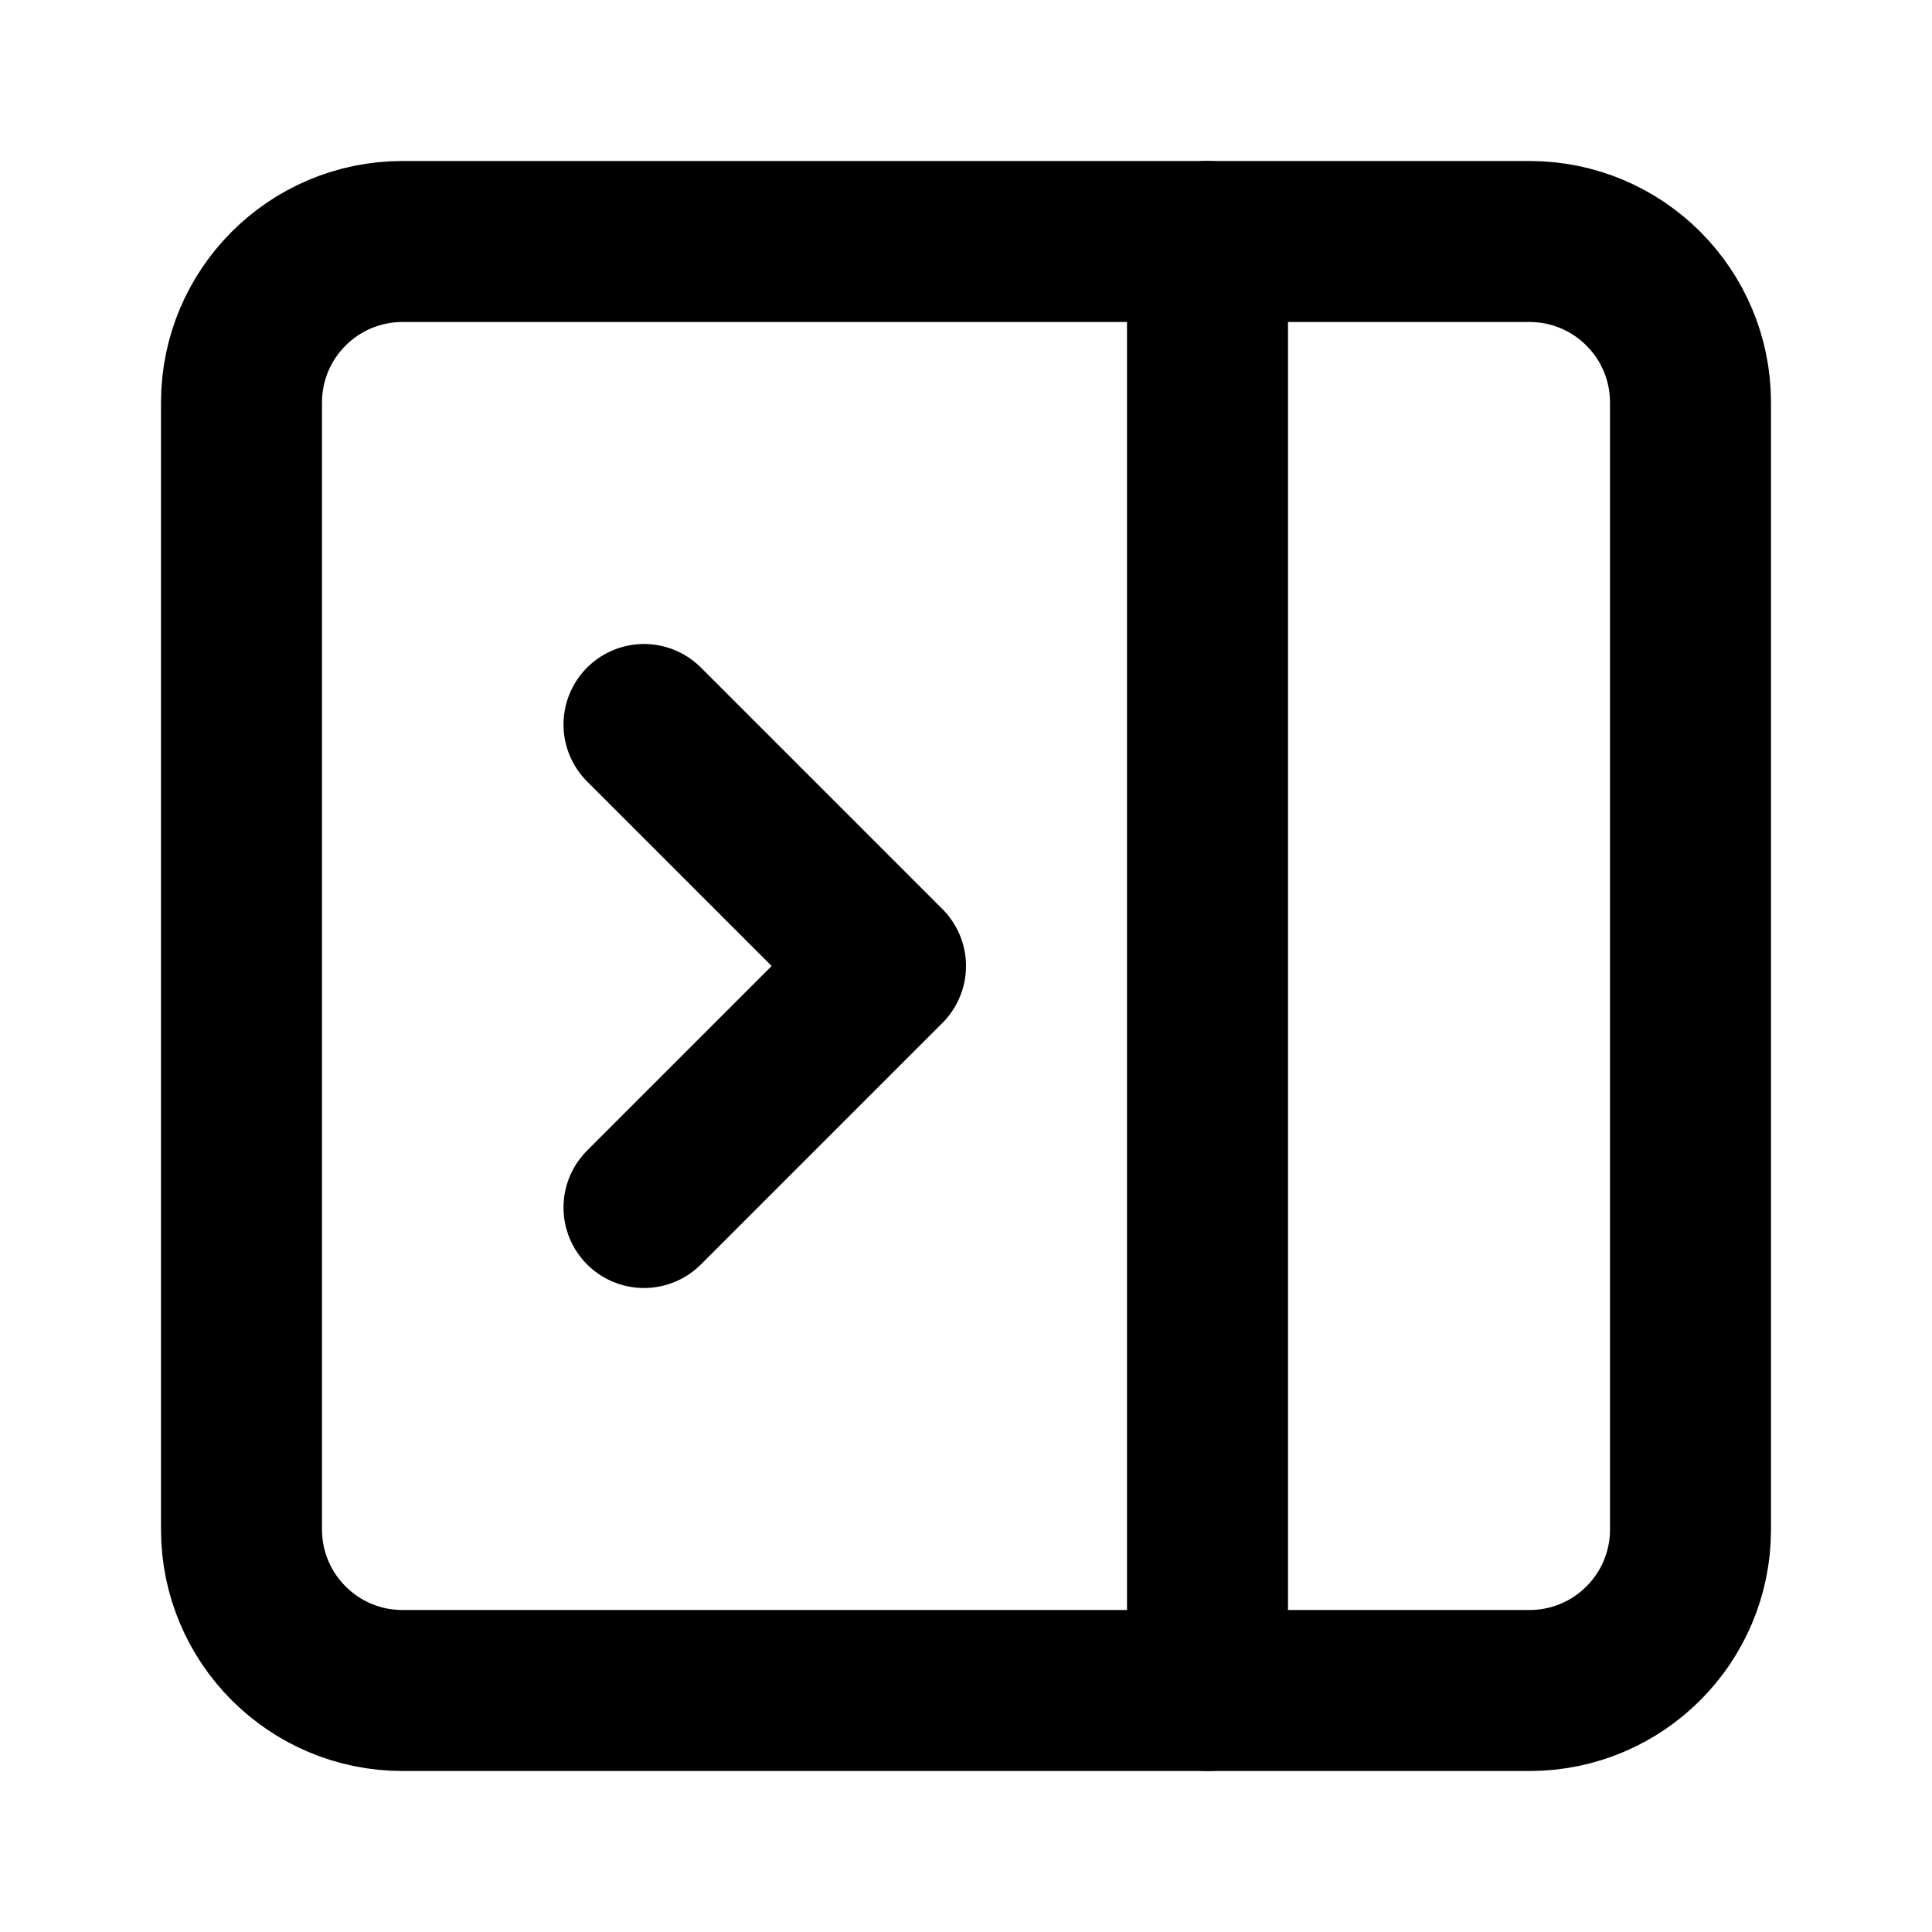
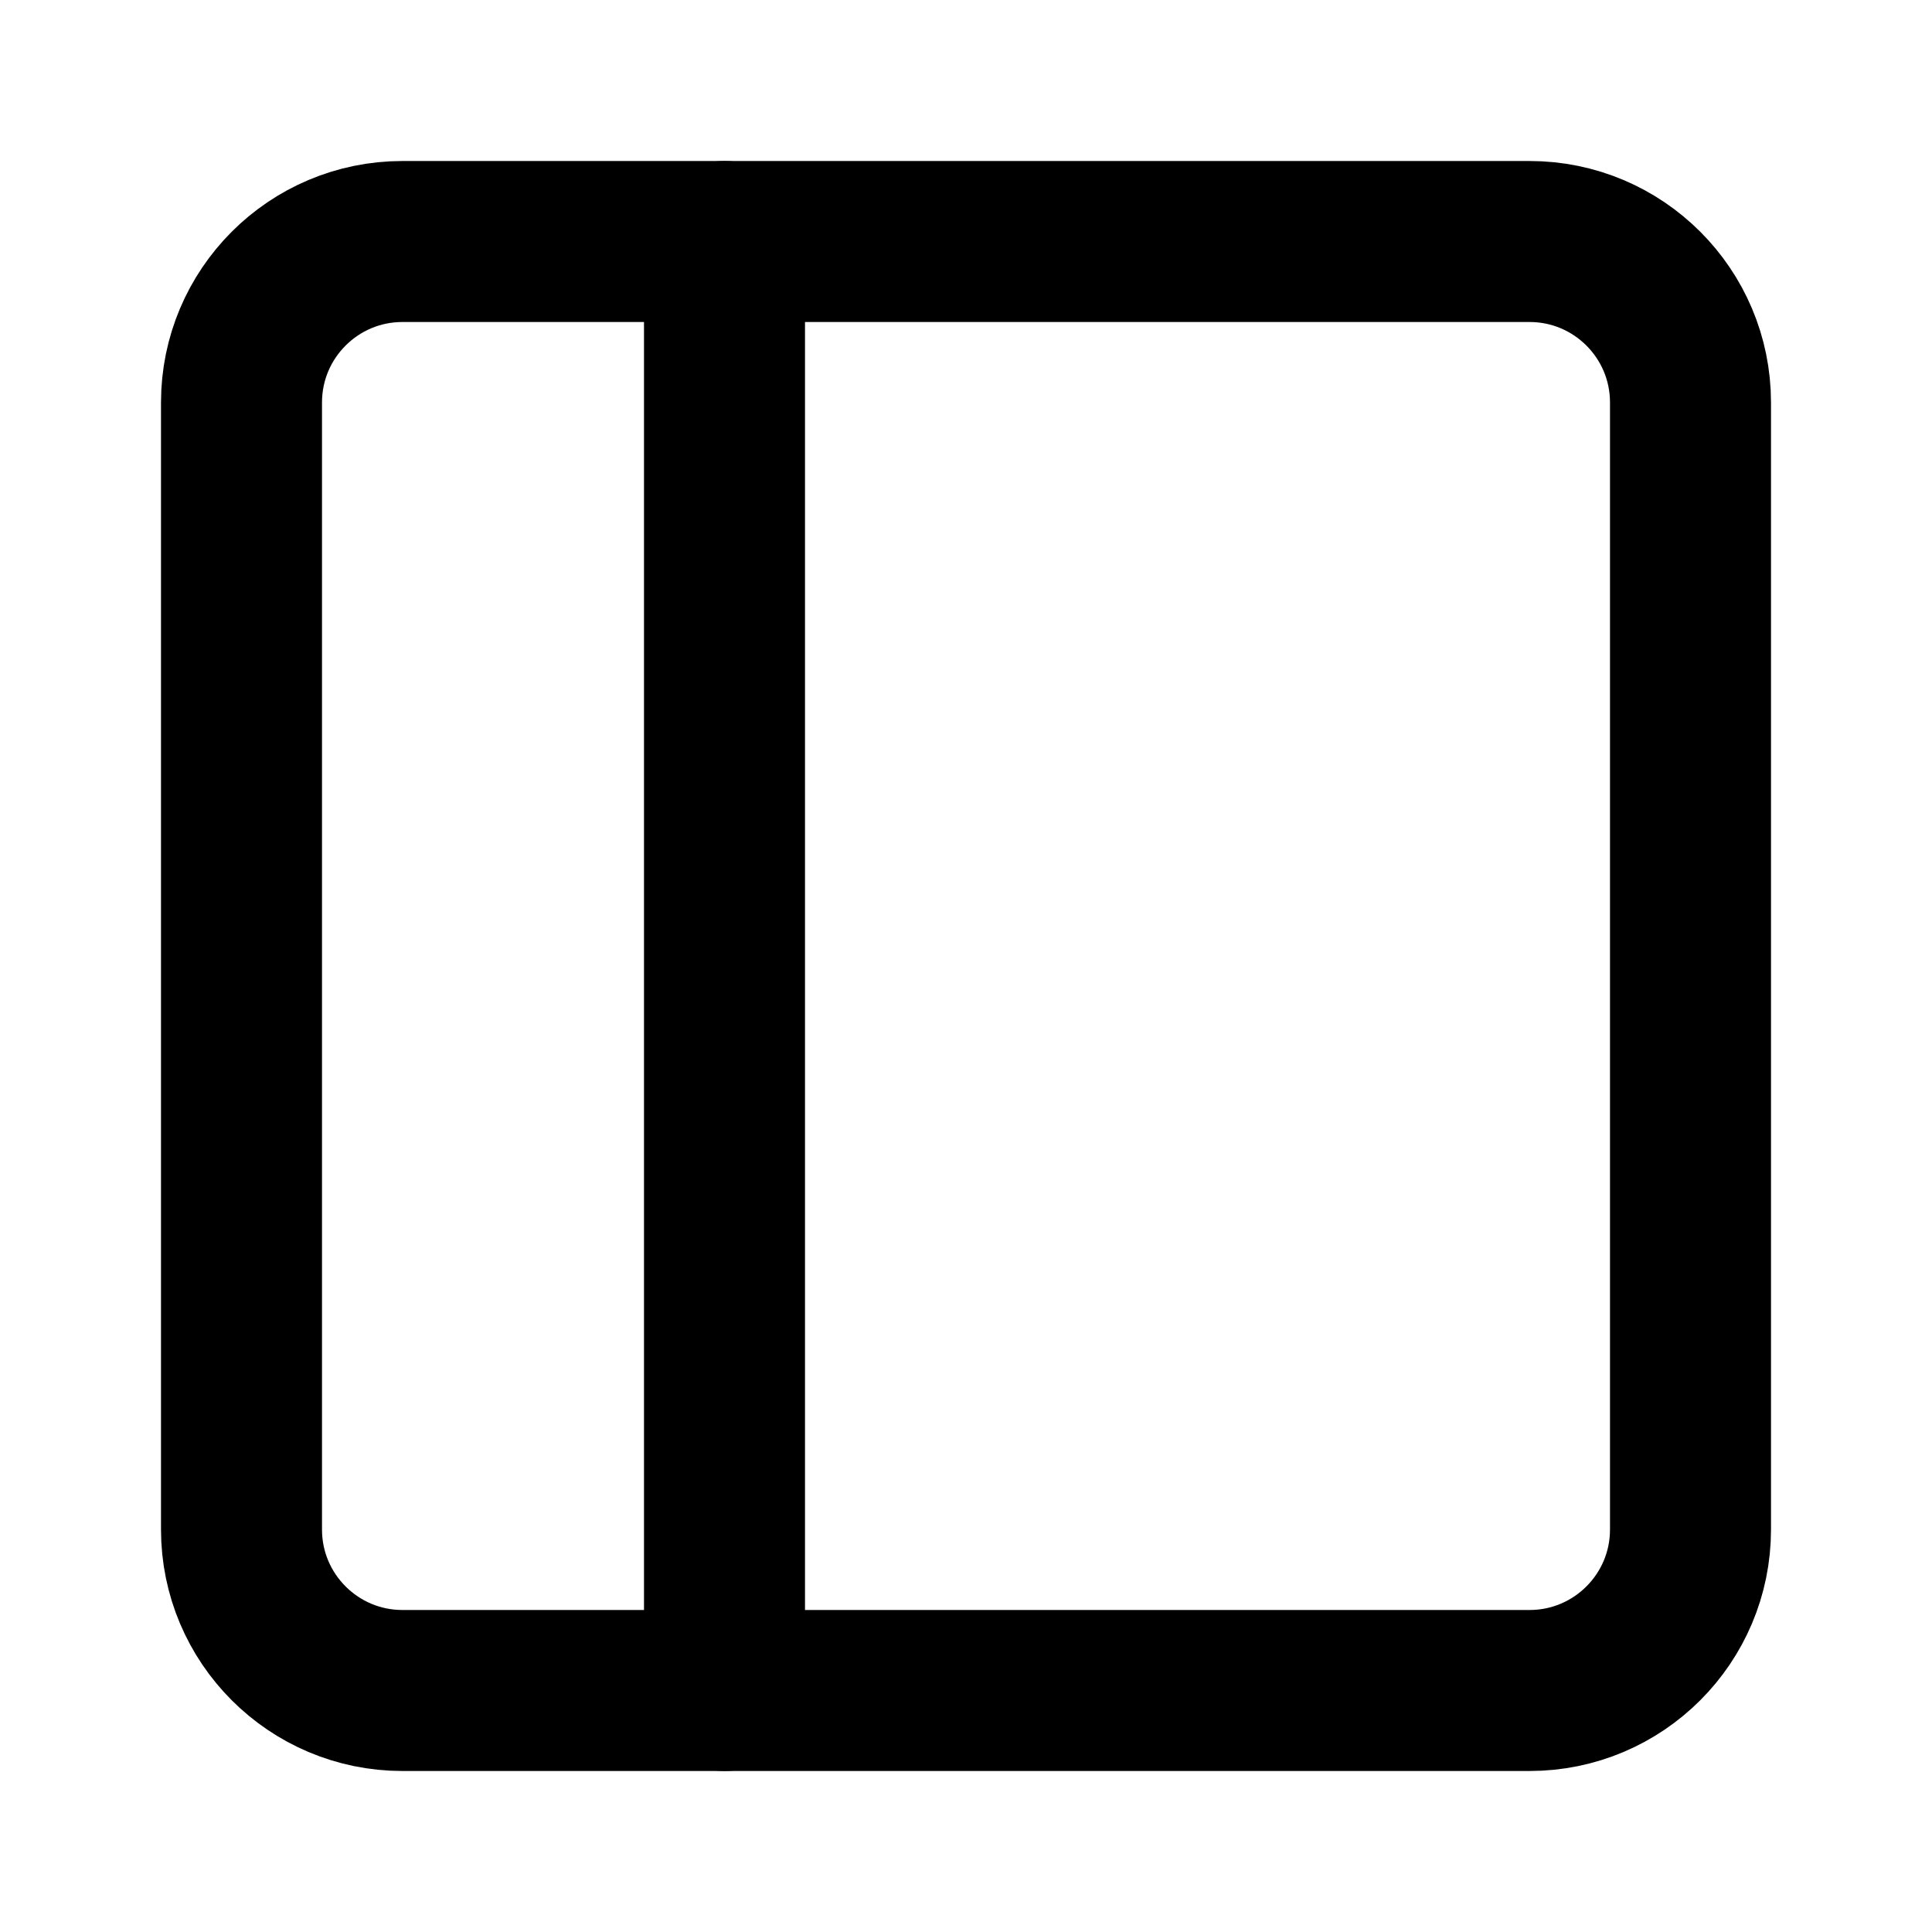
- <svg xmlns="http://www.w3.org/2000/svg" class="lucide lucide-panel-right-close" width="24" height="24" viewBox="0 0 24 24" fill="none" stroke="currentColor" stroke-width="2" stroke-linecap="round" stroke-linejoin="round">
+ <svg xmlns="http://www.w3.org/2000/svg" class="lucide lucide-panel-left" width="24" height="24" viewBox="0 0 24 24" fill="none" stroke="currentColor" stroke-width="2" stroke-linecap="round" stroke-linejoin="round">
  <rect width="18" height="18" x="3" y="3" rx="2" />
-   <path d="M15 3v18" />
-   <path d="m8 9 3 3-3 3" />
+   <path d="M9 3v18" />
</svg>
